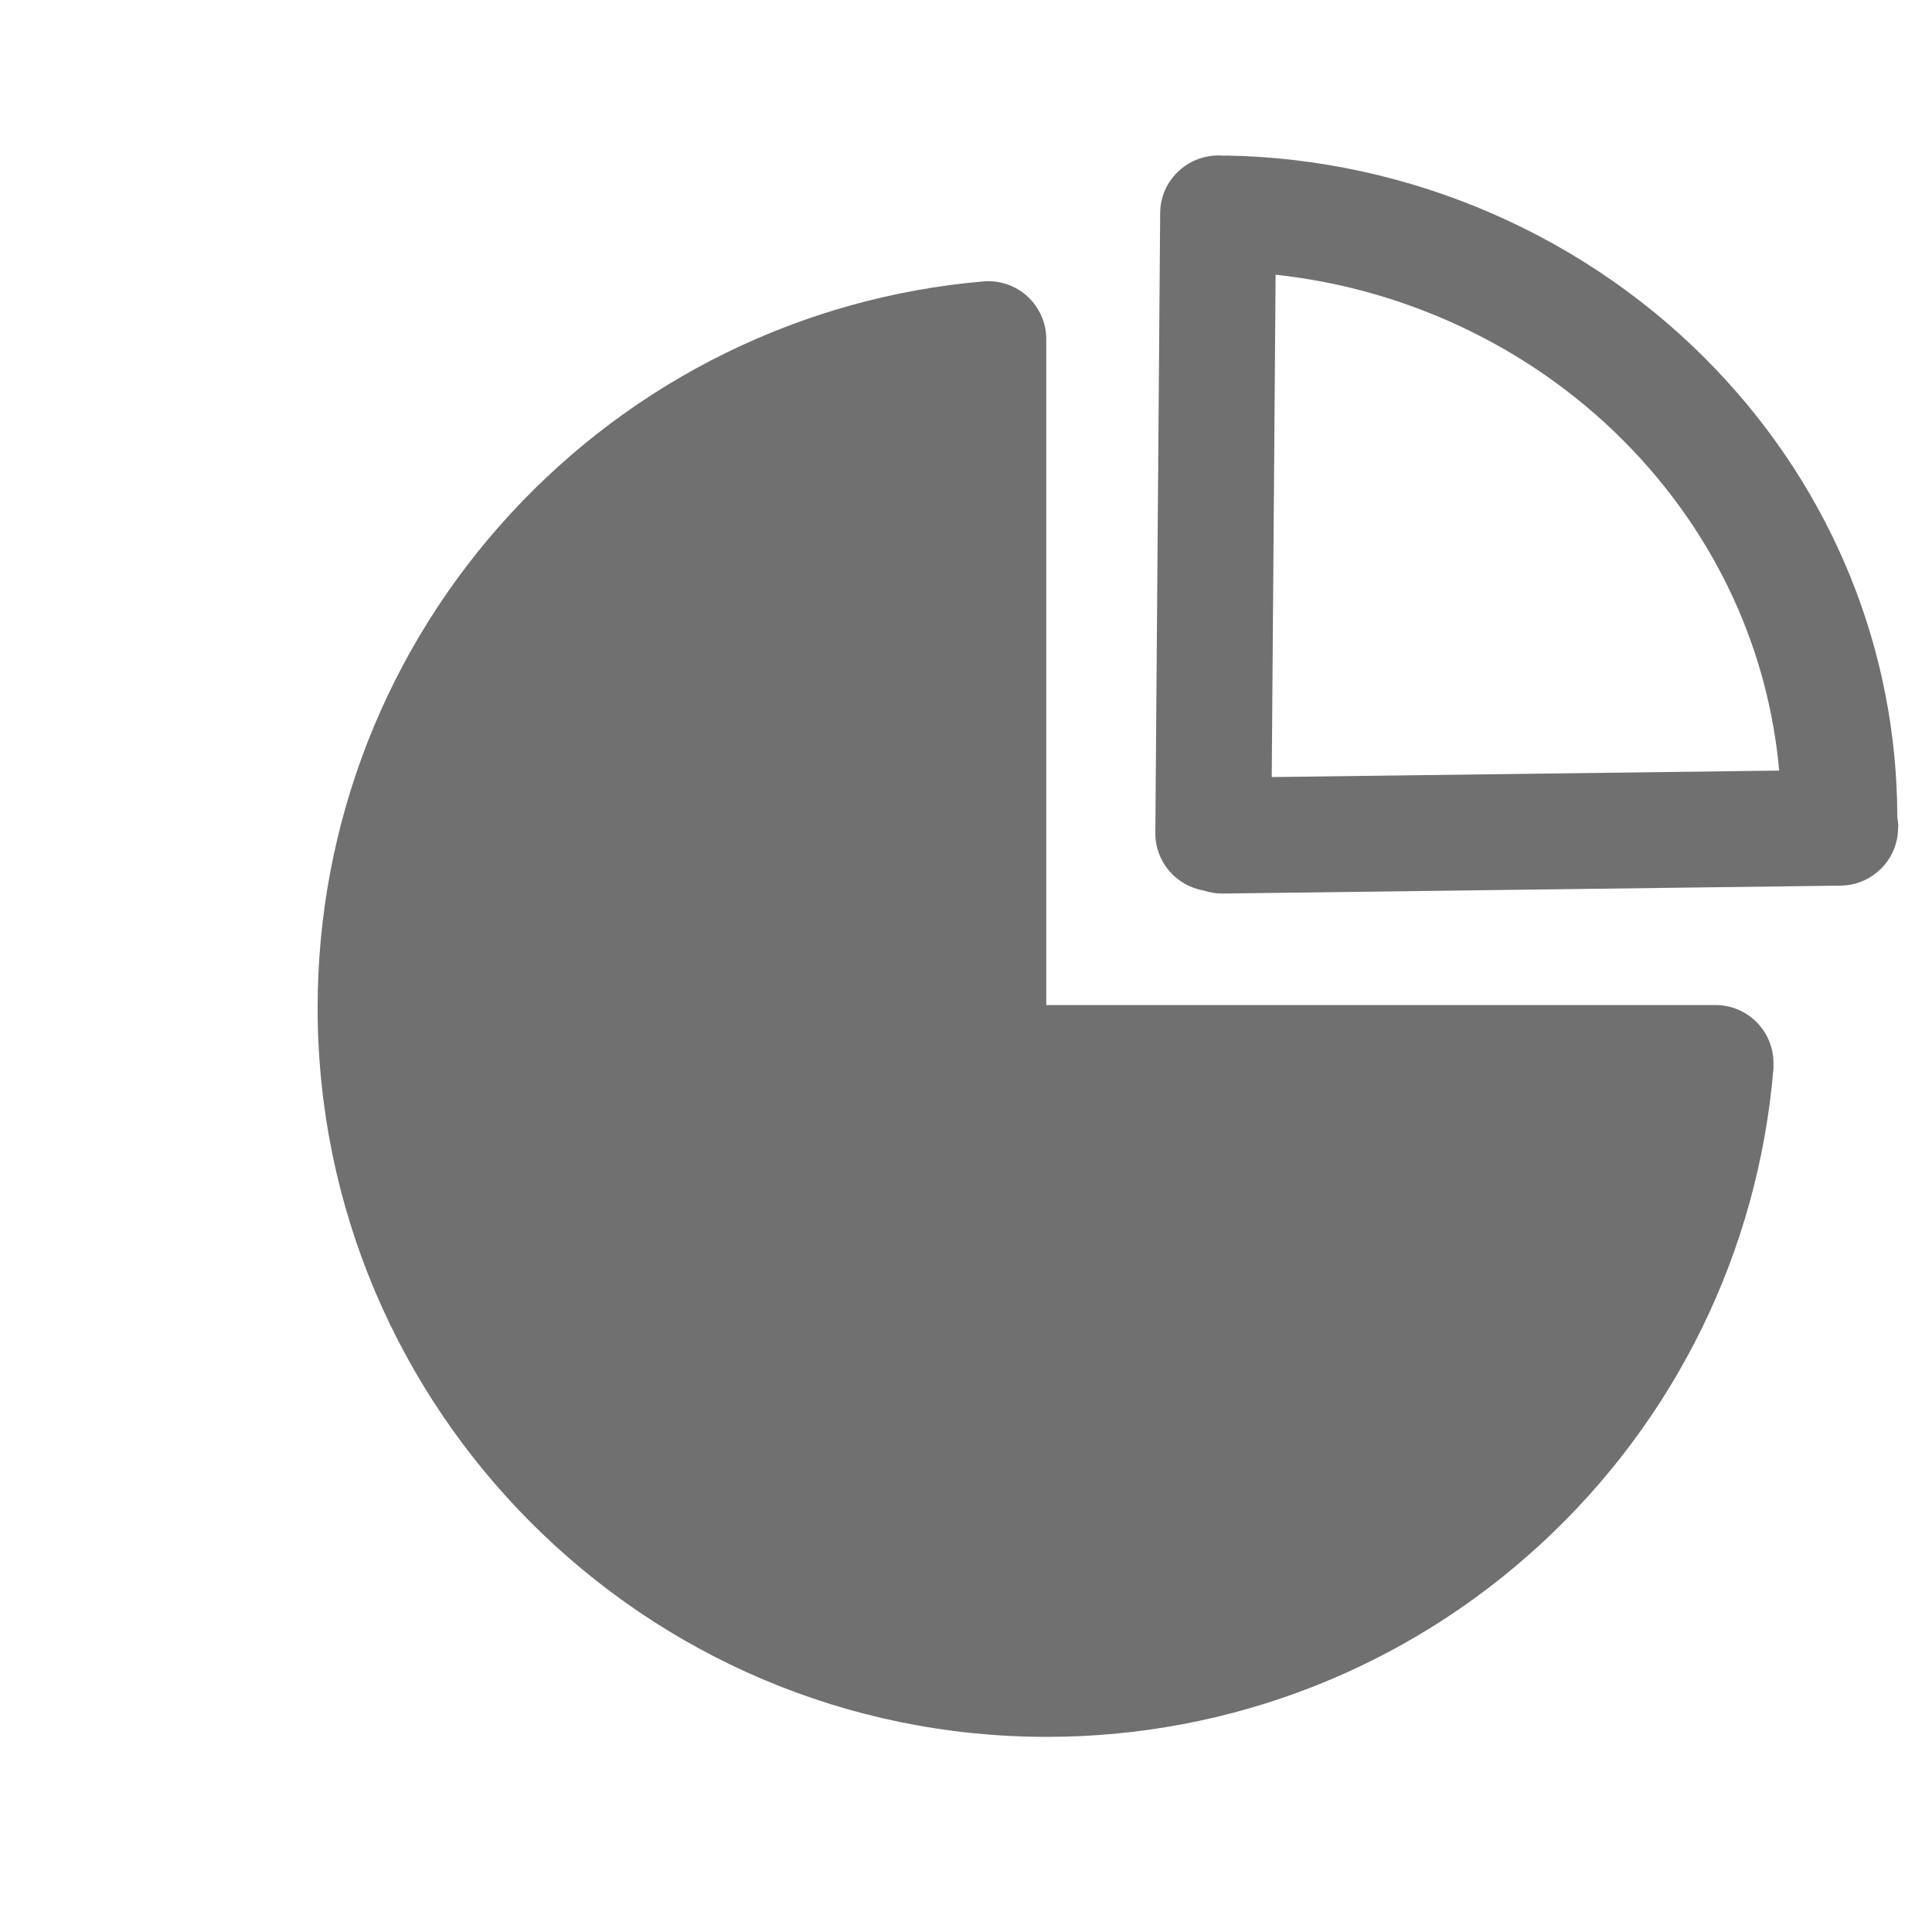
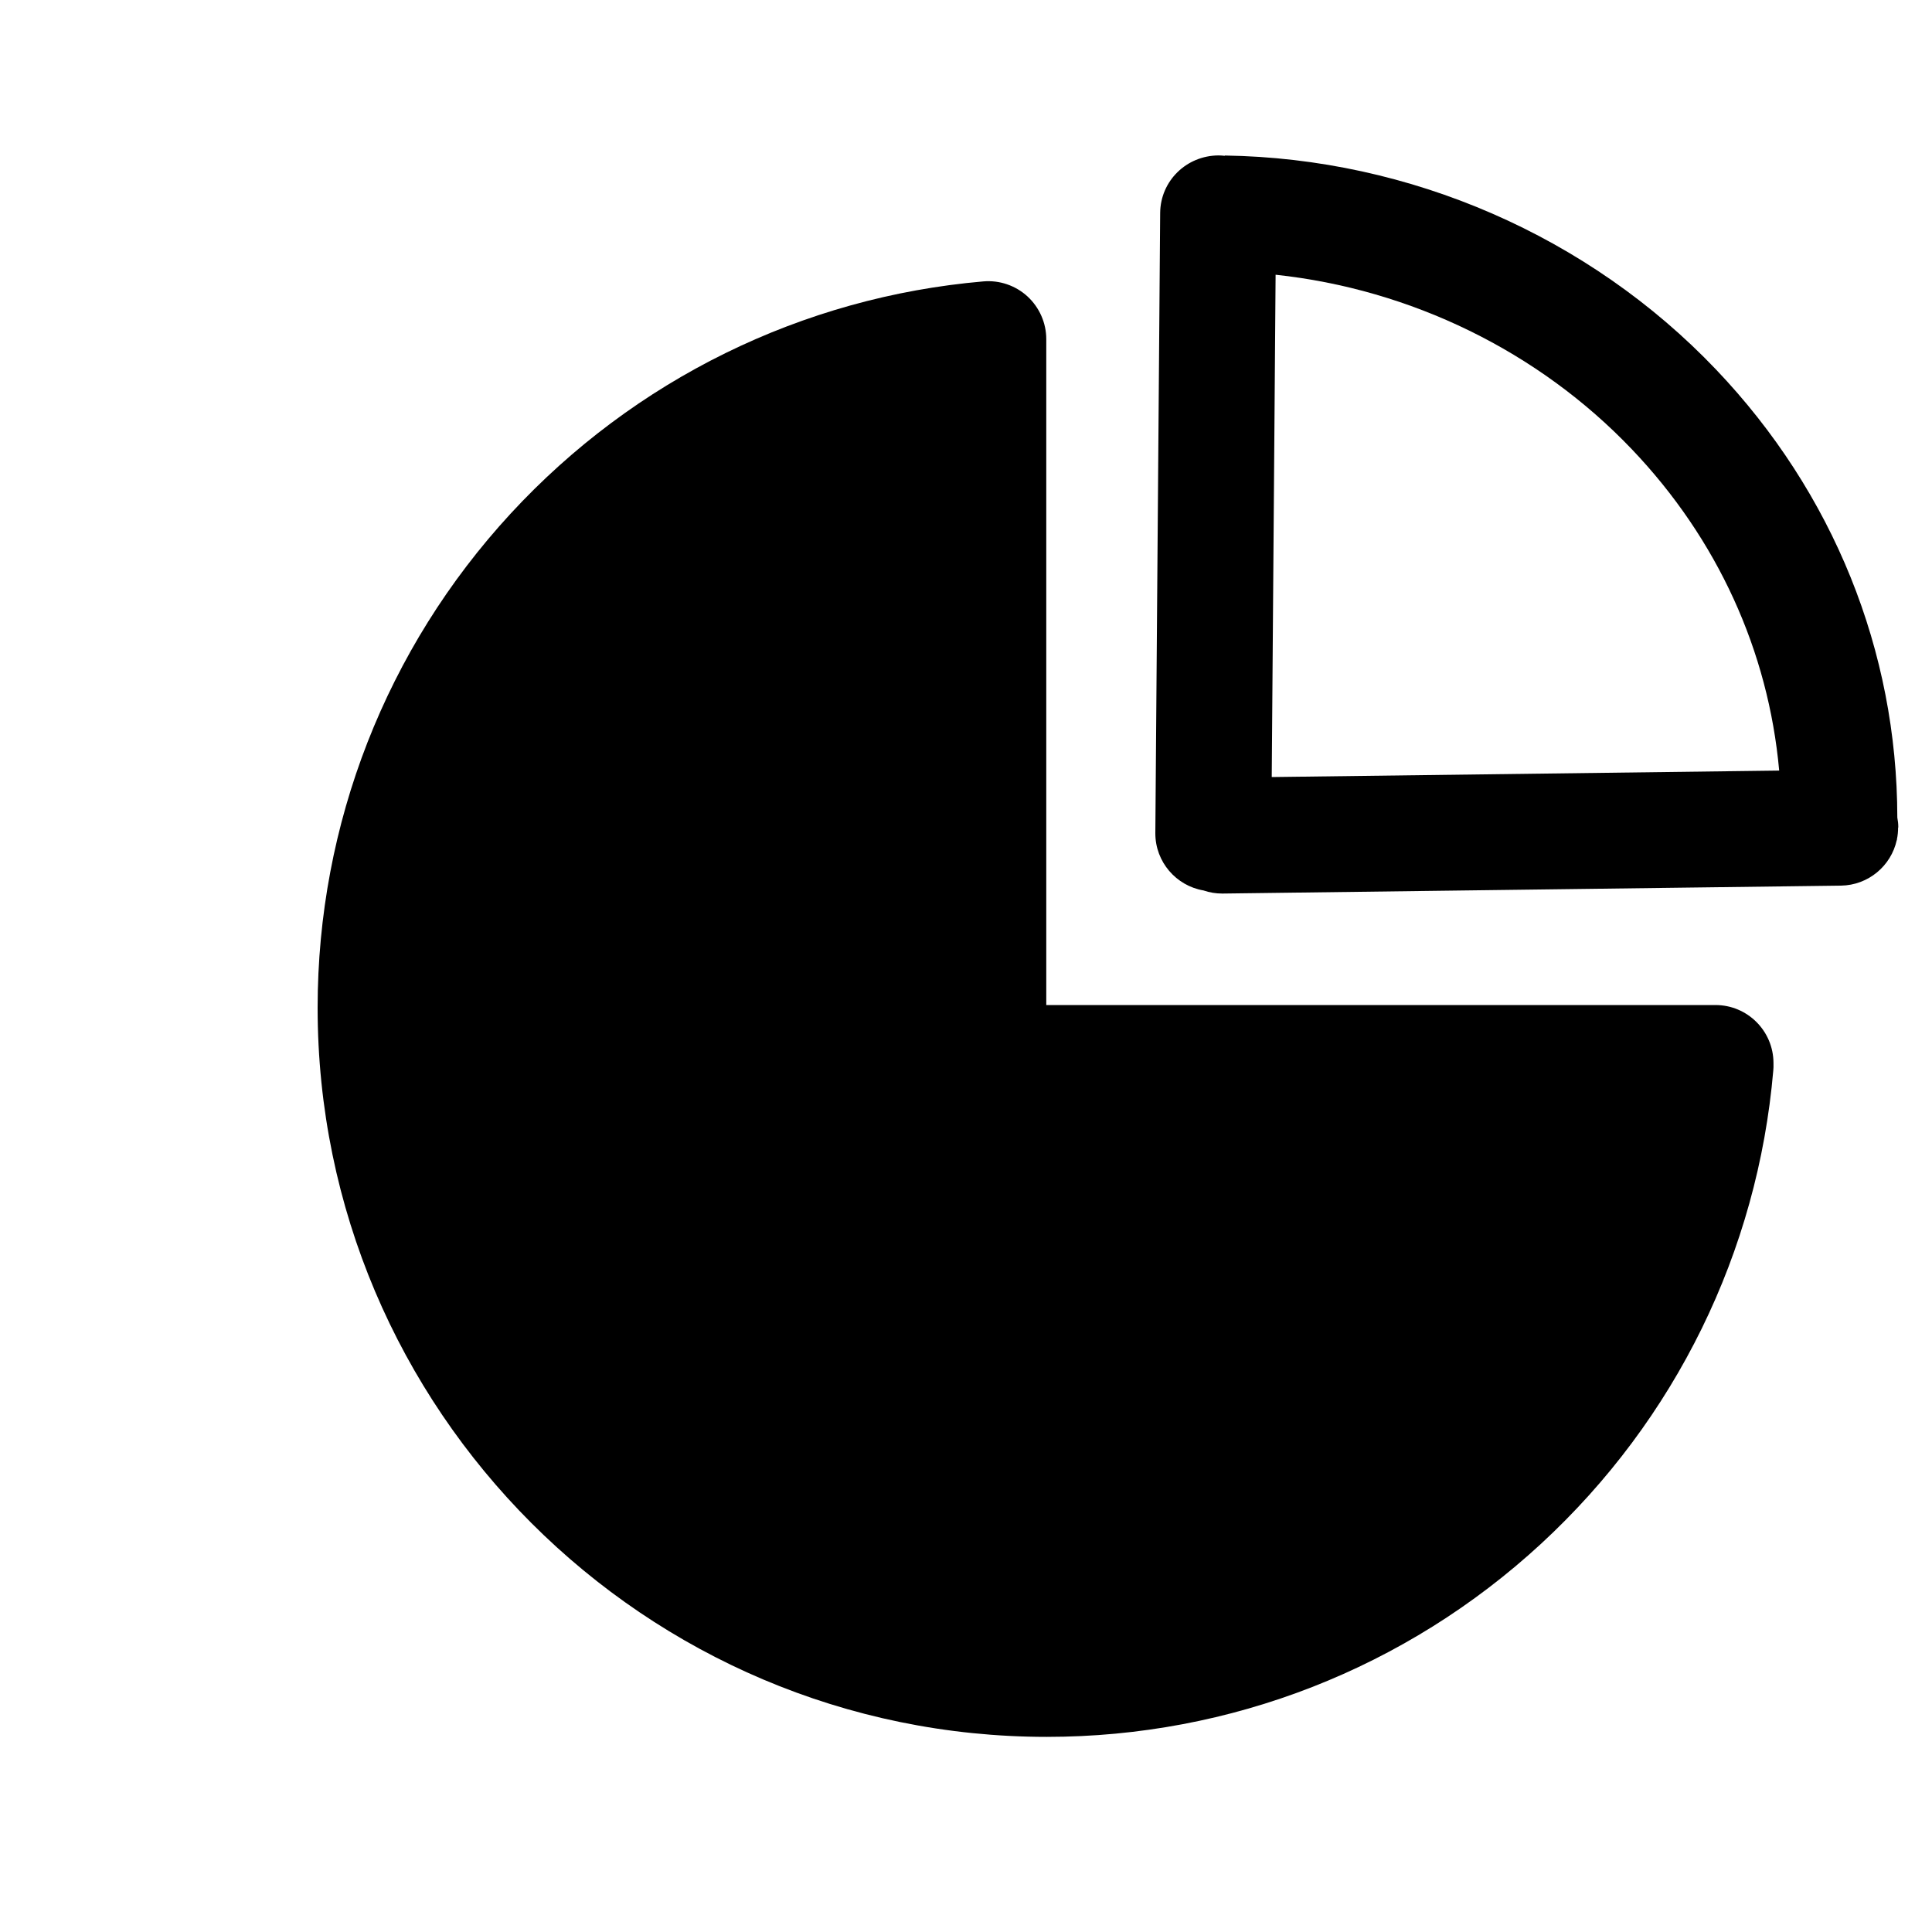
<svg xmlns="http://www.w3.org/2000/svg" t="1612424160684" class="icon" viewBox="0 0 1024 1024" version="1.1" p-id="4292" width="48" height="48">
  <defs>
    <style type="text/css" />
  </defs>
-   <path d="M909.21 532.685h-354.662V179.763c0-8.602-3.635-16.794-9.933-22.63a30.771 30.771 0 0 0-23.398-7.987c-96 8.294-184.986 52.019-250.573 123.085-65.946 71.526-102.298 164.557-102.298 261.888 0 213.094 173.363 386.458 386.458 386.458 97.434 0 190.464-36.352 262.042-102.4 71.117-65.638 114.79-154.726 123.034-250.829 0.102-1.126 0.154-2.253 0.102-3.379v-0.614a30.776 30.776 0 0 0-30.771-30.669z" fill="#707070" p-id="4293" />
-   <path d="M1006.131 438.374c0-1.741-0.205-3.43-0.512-5.069-0.102-88.269-33.894-172.186-96.102-237.466-67.277-70.605-162.202-111.974-260.352-113.408v0.154c-1.075-0.102-2.15-0.205-3.277-0.205-17.05 0.051-30.822 13.517-30.976 30.464l-2.56 328.602v0.256c0 15.155 11.059 27.802 25.549 30.259 3.123 1.075 6.4 1.638 9.882 1.638h0.41l327.526-4.198c14.541-0.205 26.624-10.496 29.594-24.115h0.102v-0.461c0.41-1.997 0.614-4.045 0.614-6.144 0.102-0.051 0.102-0.205 0.102-0.307z m-63.13-29.952l-268.954 3.43 2.048-266.24c71.629 7.68 139.315 40.55 188.877 92.57 45.363 47.565 72.346 107.008 78.029 170.24z" fill="#707070" p-id="4294" />
+   <path d="M909.21 532.685h-354.662V179.763c0-8.602-3.635-16.794-9.933-22.63a30.771 30.771 0 0 0-23.398-7.987c-96 8.294-184.986 52.019-250.573 123.085-65.946 71.526-102.298 164.557-102.298 261.888 0 213.094 173.363 386.458 386.458 386.458 97.434 0 190.464-36.352 262.042-102.4 71.117-65.638 114.79-154.726 123.034-250.829 0.102-1.126 0.154-2.253 0.102-3.379v-0.614a30.776 30.776 0 0 0-30.771-30.669z" p-id="4293" />
+   <path d="M1006.131 438.374c0-1.741-0.205-3.43-0.512-5.069-0.102-88.269-33.894-172.186-96.102-237.466-67.277-70.605-162.202-111.974-260.352-113.408v0.154c-1.075-0.102-2.15-0.205-3.277-0.205-17.05 0.051-30.822 13.517-30.976 30.464l-2.56 328.602v0.256c0 15.155 11.059 27.802 25.549 30.259 3.123 1.075 6.4 1.638 9.882 1.638h0.41l327.526-4.198c14.541-0.205 26.624-10.496 29.594-24.115h0.102v-0.461c0.41-1.997 0.614-4.045 0.614-6.144 0.102-0.051 0.102-0.205 0.102-0.307z m-63.13-29.952l-268.954 3.43 2.048-266.24c71.629 7.68 139.315 40.55 188.877 92.57 45.363 47.565 72.346 107.008 78.029 170.24z" p-id="4294" />
</svg>
